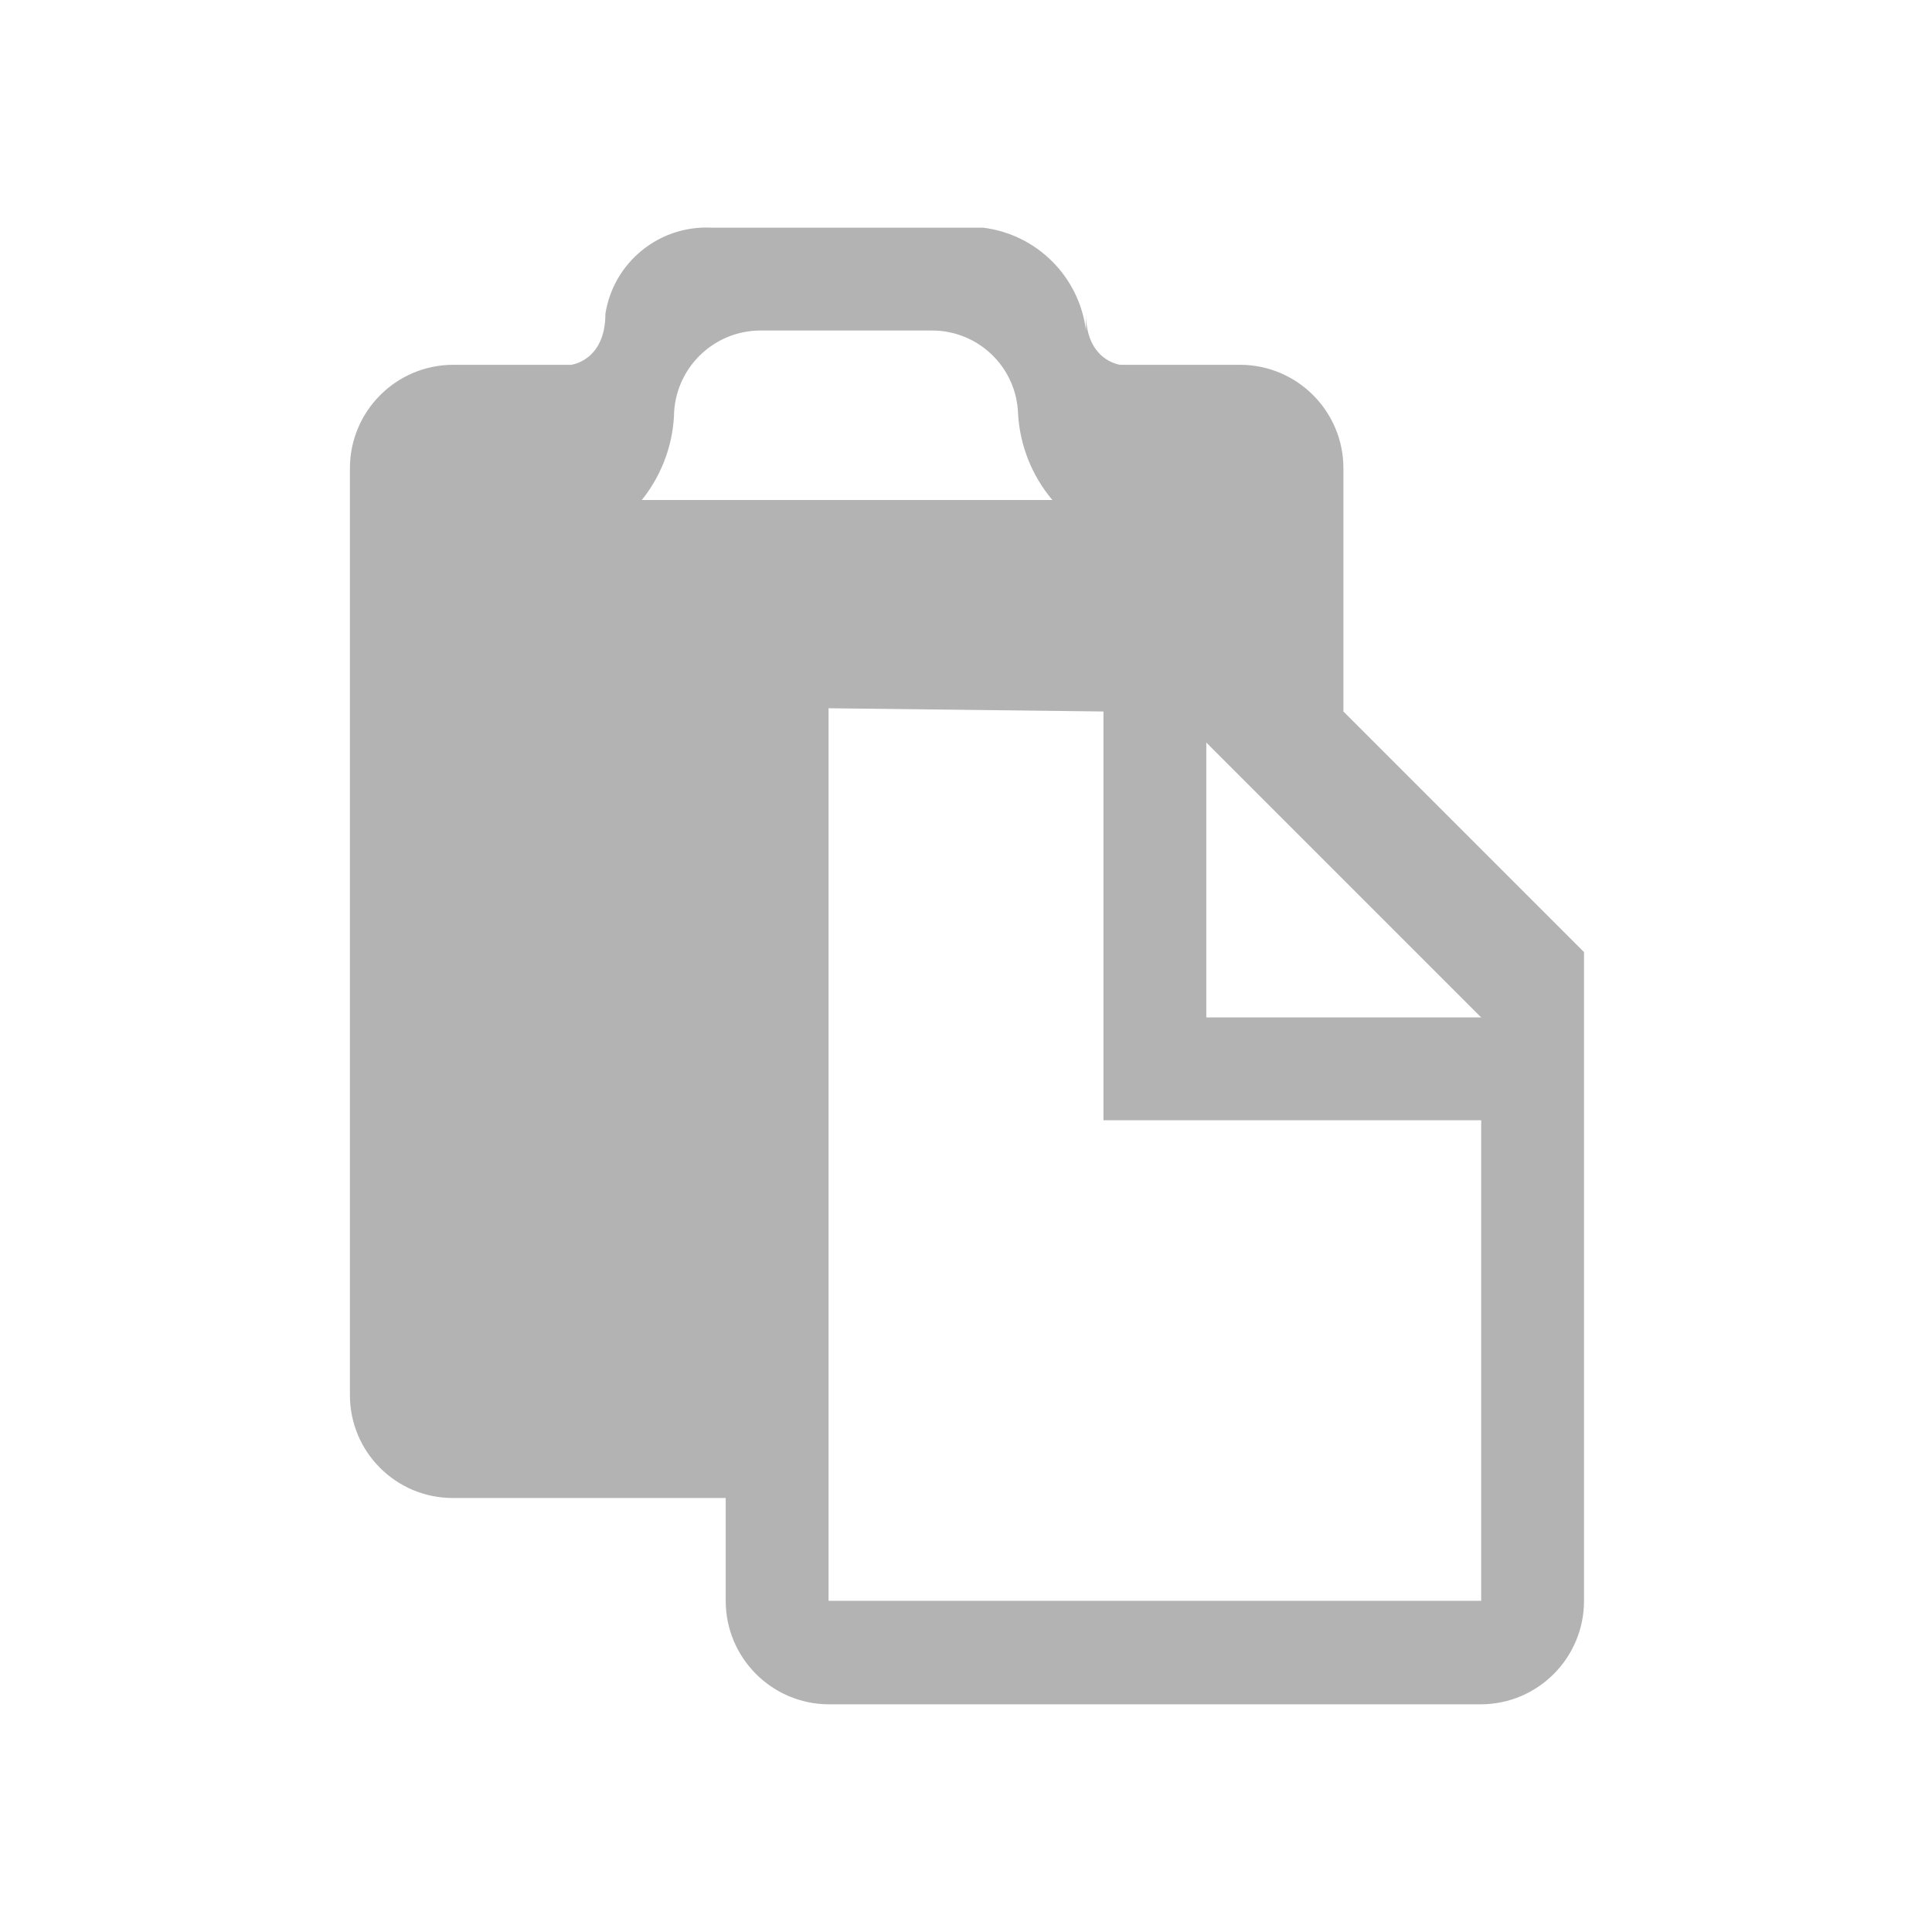
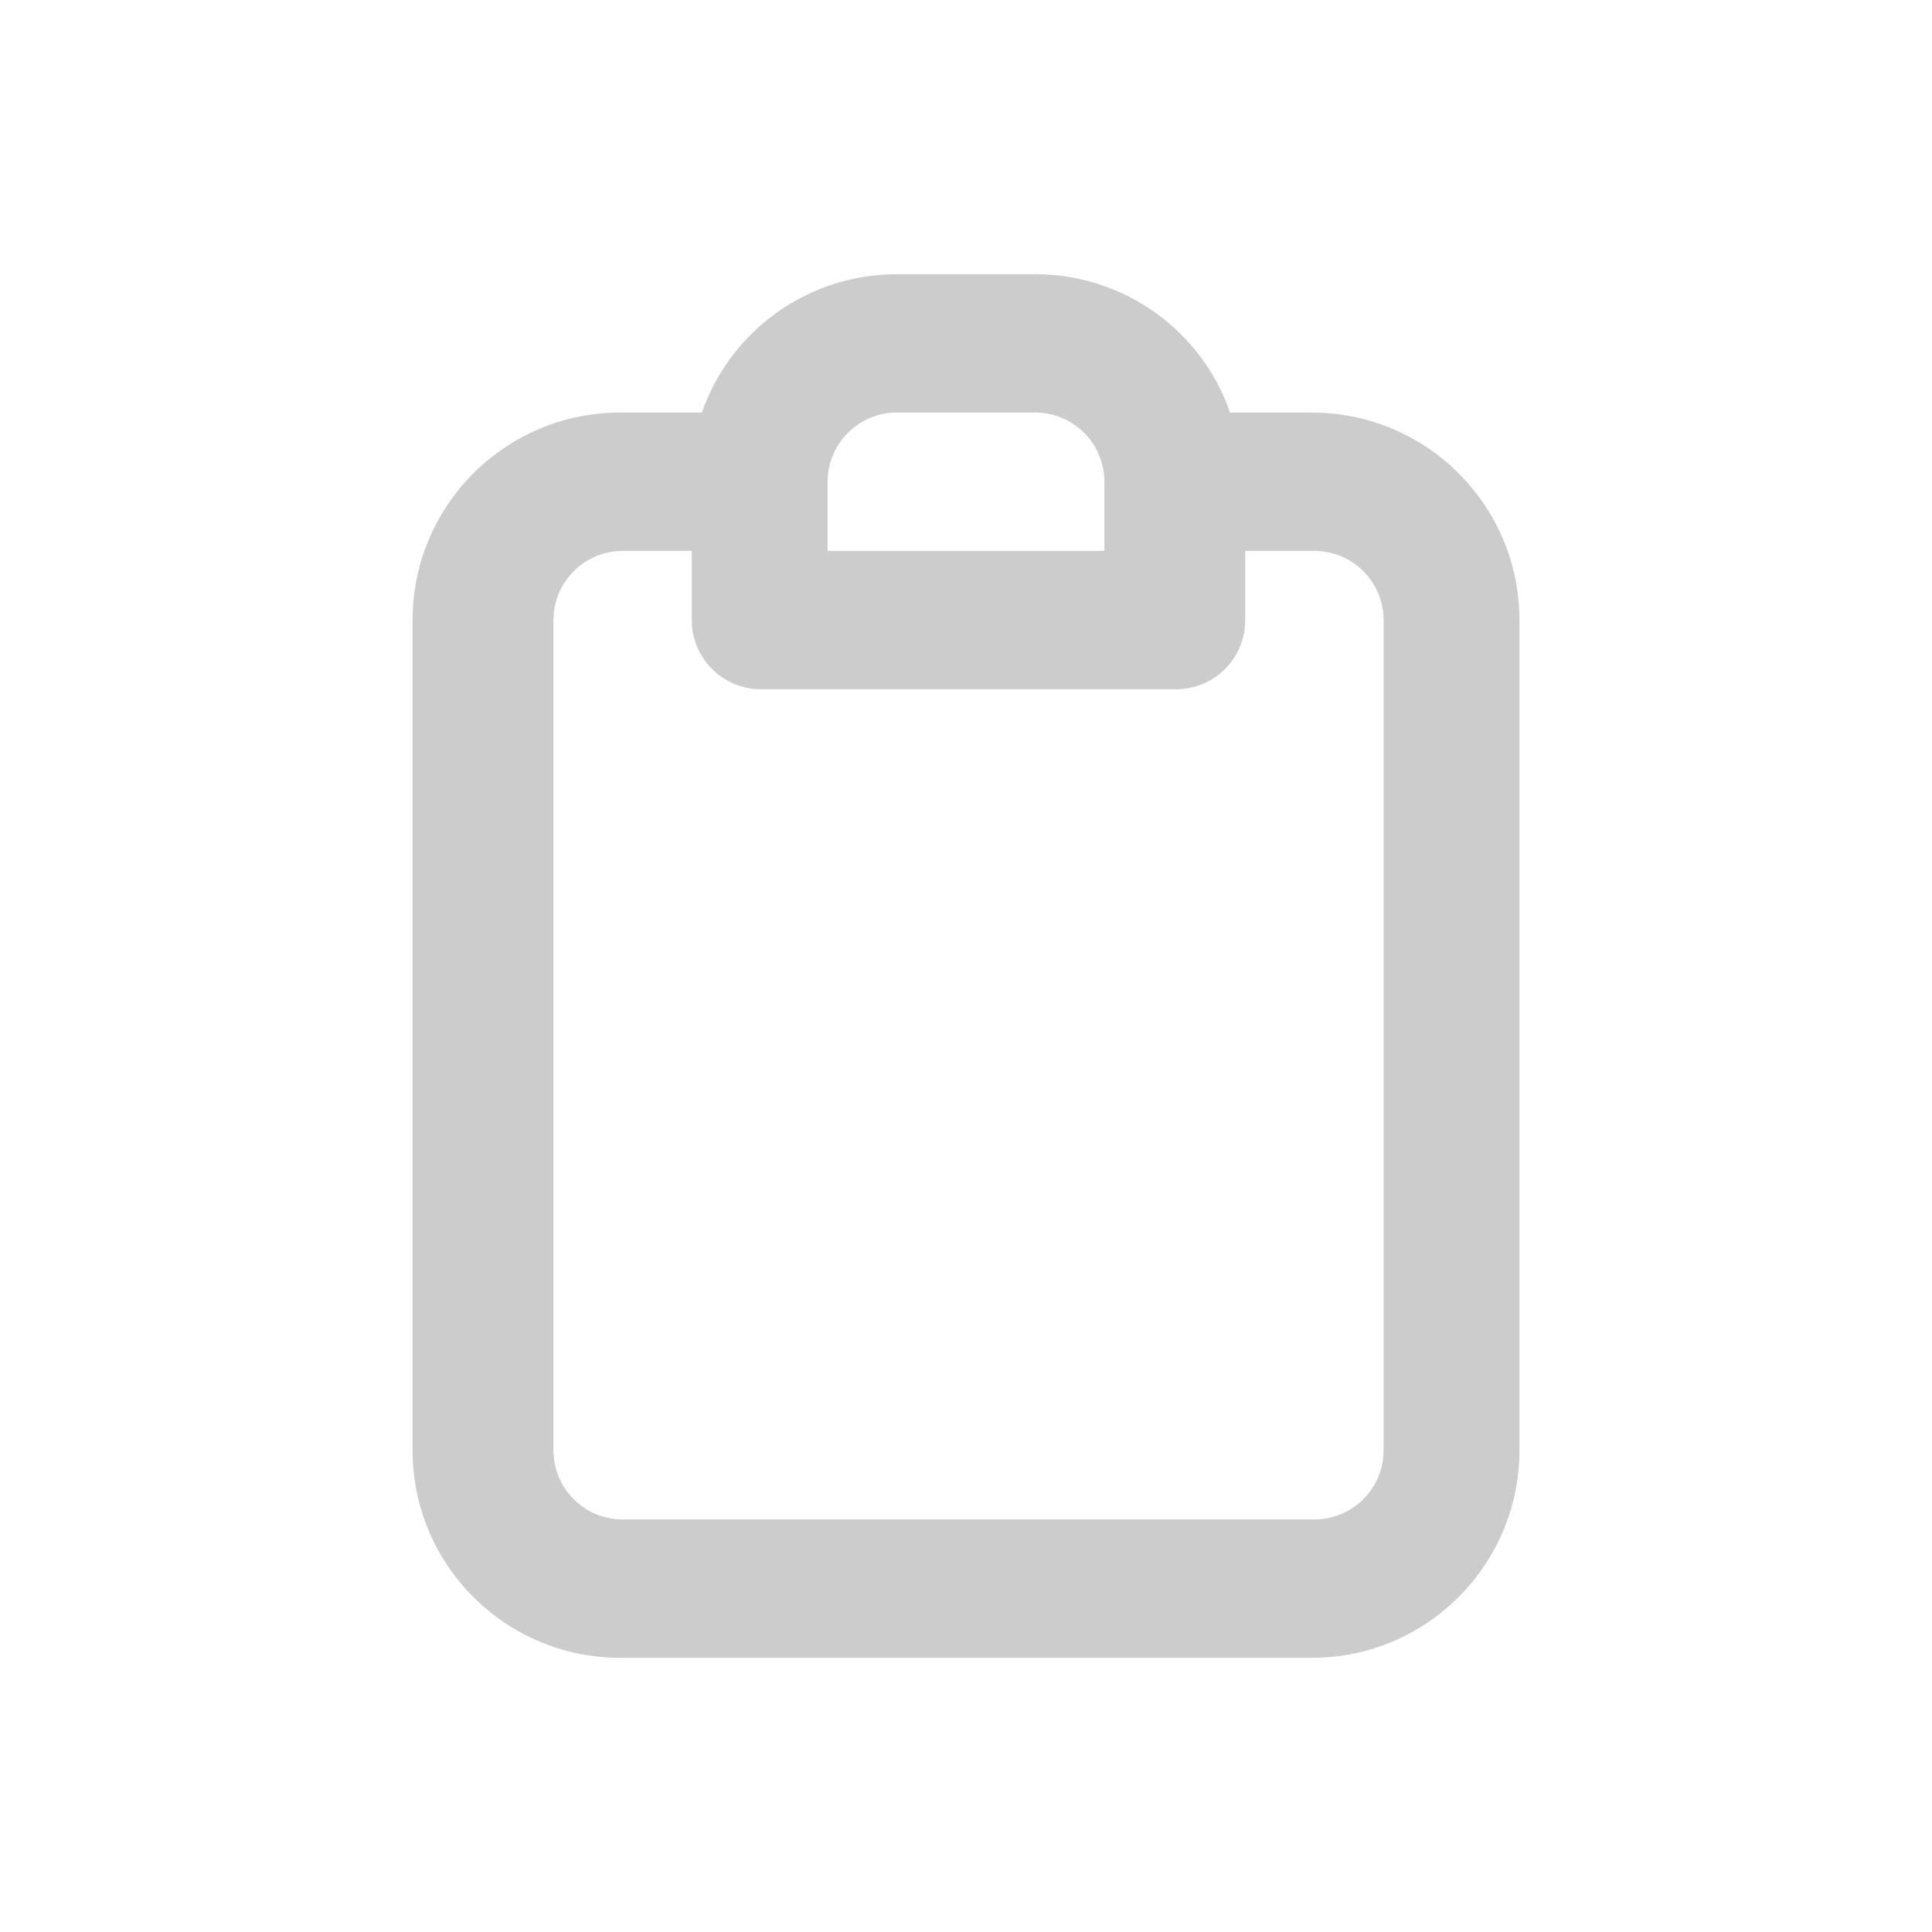
- <svg xmlns="http://www.w3.org/2000/svg" viewBox="0 0 29.87 29.87">
-   <g data-name="Layer 2">
-     <path d="M12.81 26.35a1.6 1.6 0 01-1.59-1.6v-1.59H7a1.59 1.59 0 01-1.59-1.59V7.24A1.6 1.6 0 017 5.64h1.83s.53-.06.53-.79A1.58 1.58 0 0111 3.52h4.2a1.83 1.83 0 011.59 1.59v-.26c0 .73.53.79.53.79h1.86a1.6 1.6 0 011.59 1.6V11l3.72 3.72v10.03a1.6 1.6 0 01-1.59 1.6zm0-15.4v13.8H22.9v-7.43h-5.84V11zm10.09 4.78l-4.25-4.25v4.25zm-13-8h6.37a2.27 2.27 0 01-.53-1.33 1.33 1.33 0 00-1.34-1.29h-2.65a1.34 1.34 0 00-1.33 1.33 2.27 2.27 0 01-.53 1.33z" fill="#b3b3b3" data-name="aplikacja główna" />
-   </g>
+ <svg xmlns="http://www.w3.org/2000/svg" viewBox="0 0 30.72 30.72">
+   <path class="b" d="M20.86 6.56h-1.3a3.28 3.28 0 00-3.1-2.2h-2.2a3.28 3.28 0 00-3.1 2.2h-1.3a3.3 3.3 0 00-3.3 3.3v13.2a3.3 3.3 0 003.3 3.3h11a3.3 3.3 0 003.3-3.3V9.86a3.3 3.3 0 00-3.3-3.3zm-7.7 1.1a1.1 1.1 0 011.1-1.1h2.2a1.1 1.1 0 011.1 1.1v1.1h-4.4zM22 23.06a1.1 1.1 0 01-1.1 1.1h-11a1.1 1.1 0 01-1.1-1.1V9.86a1.1 1.1 0 011.1-1.1H11v1.1a1.1 1.1 0 001.1 1.1h6.6a1.1 1.1 0 001.1-1.1v-1.1h1.1a1.1 1.1 0 011.1 1.1z" fill="#ccc" />
</svg>
